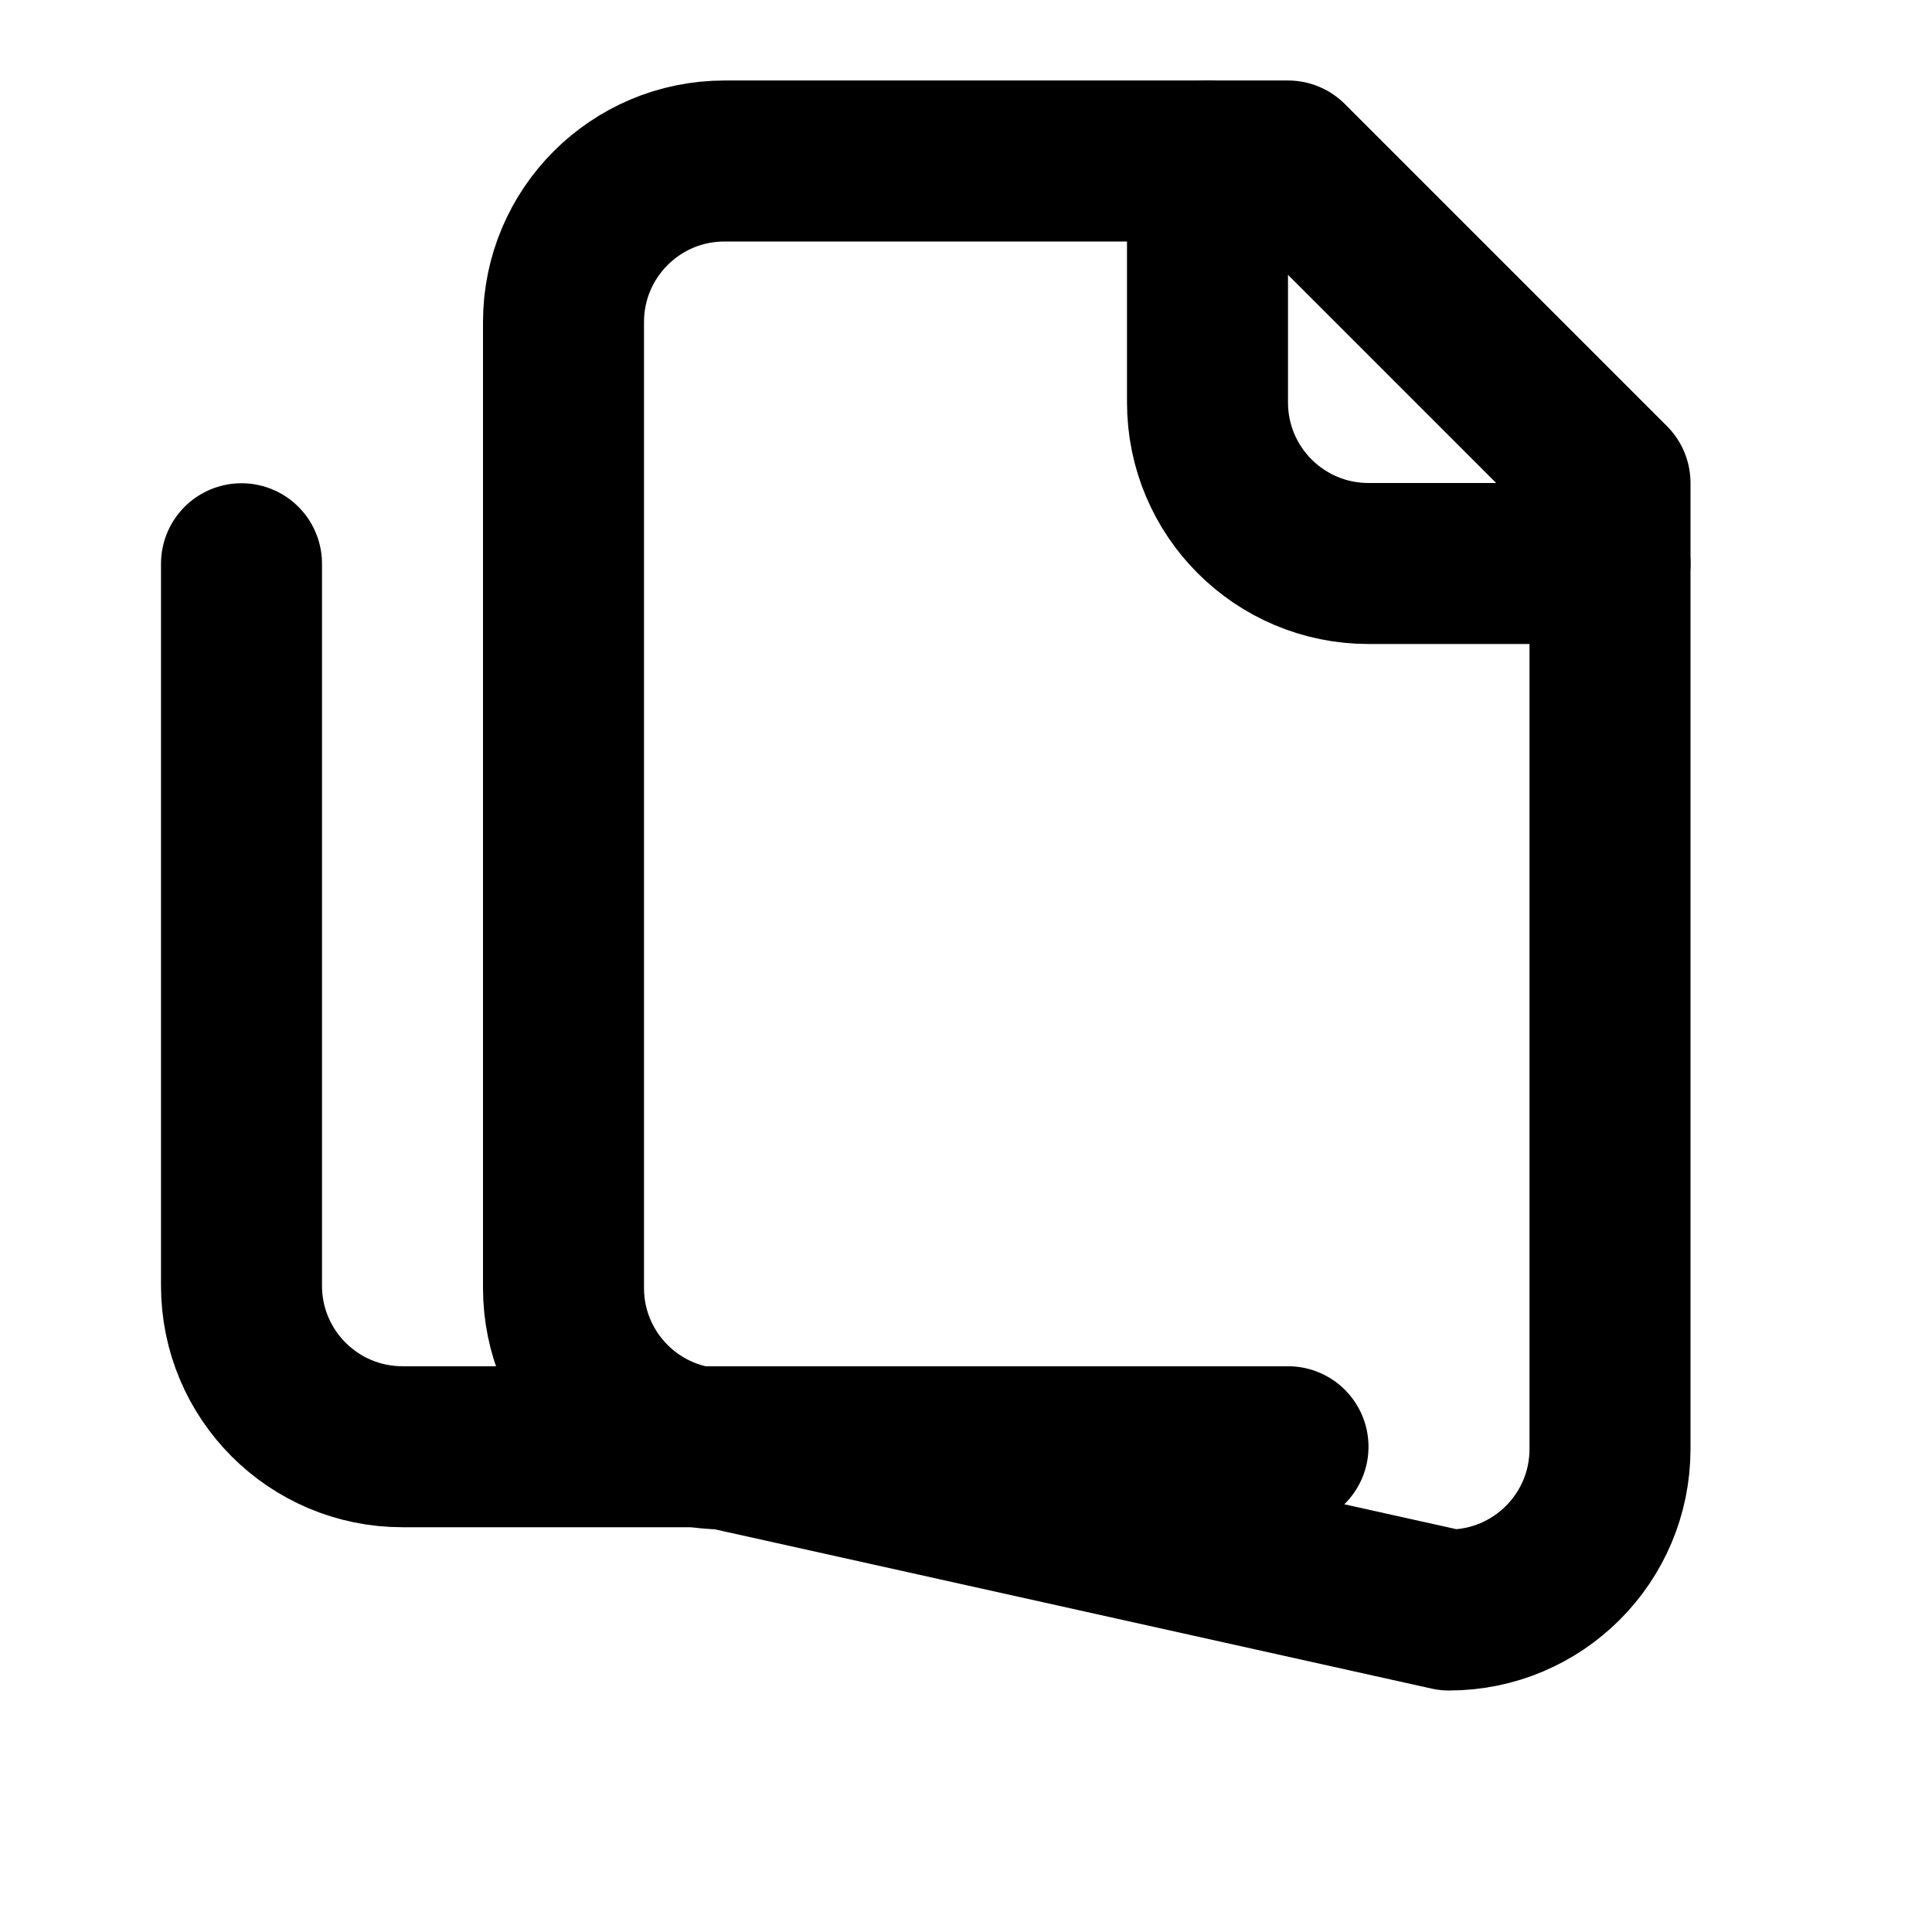
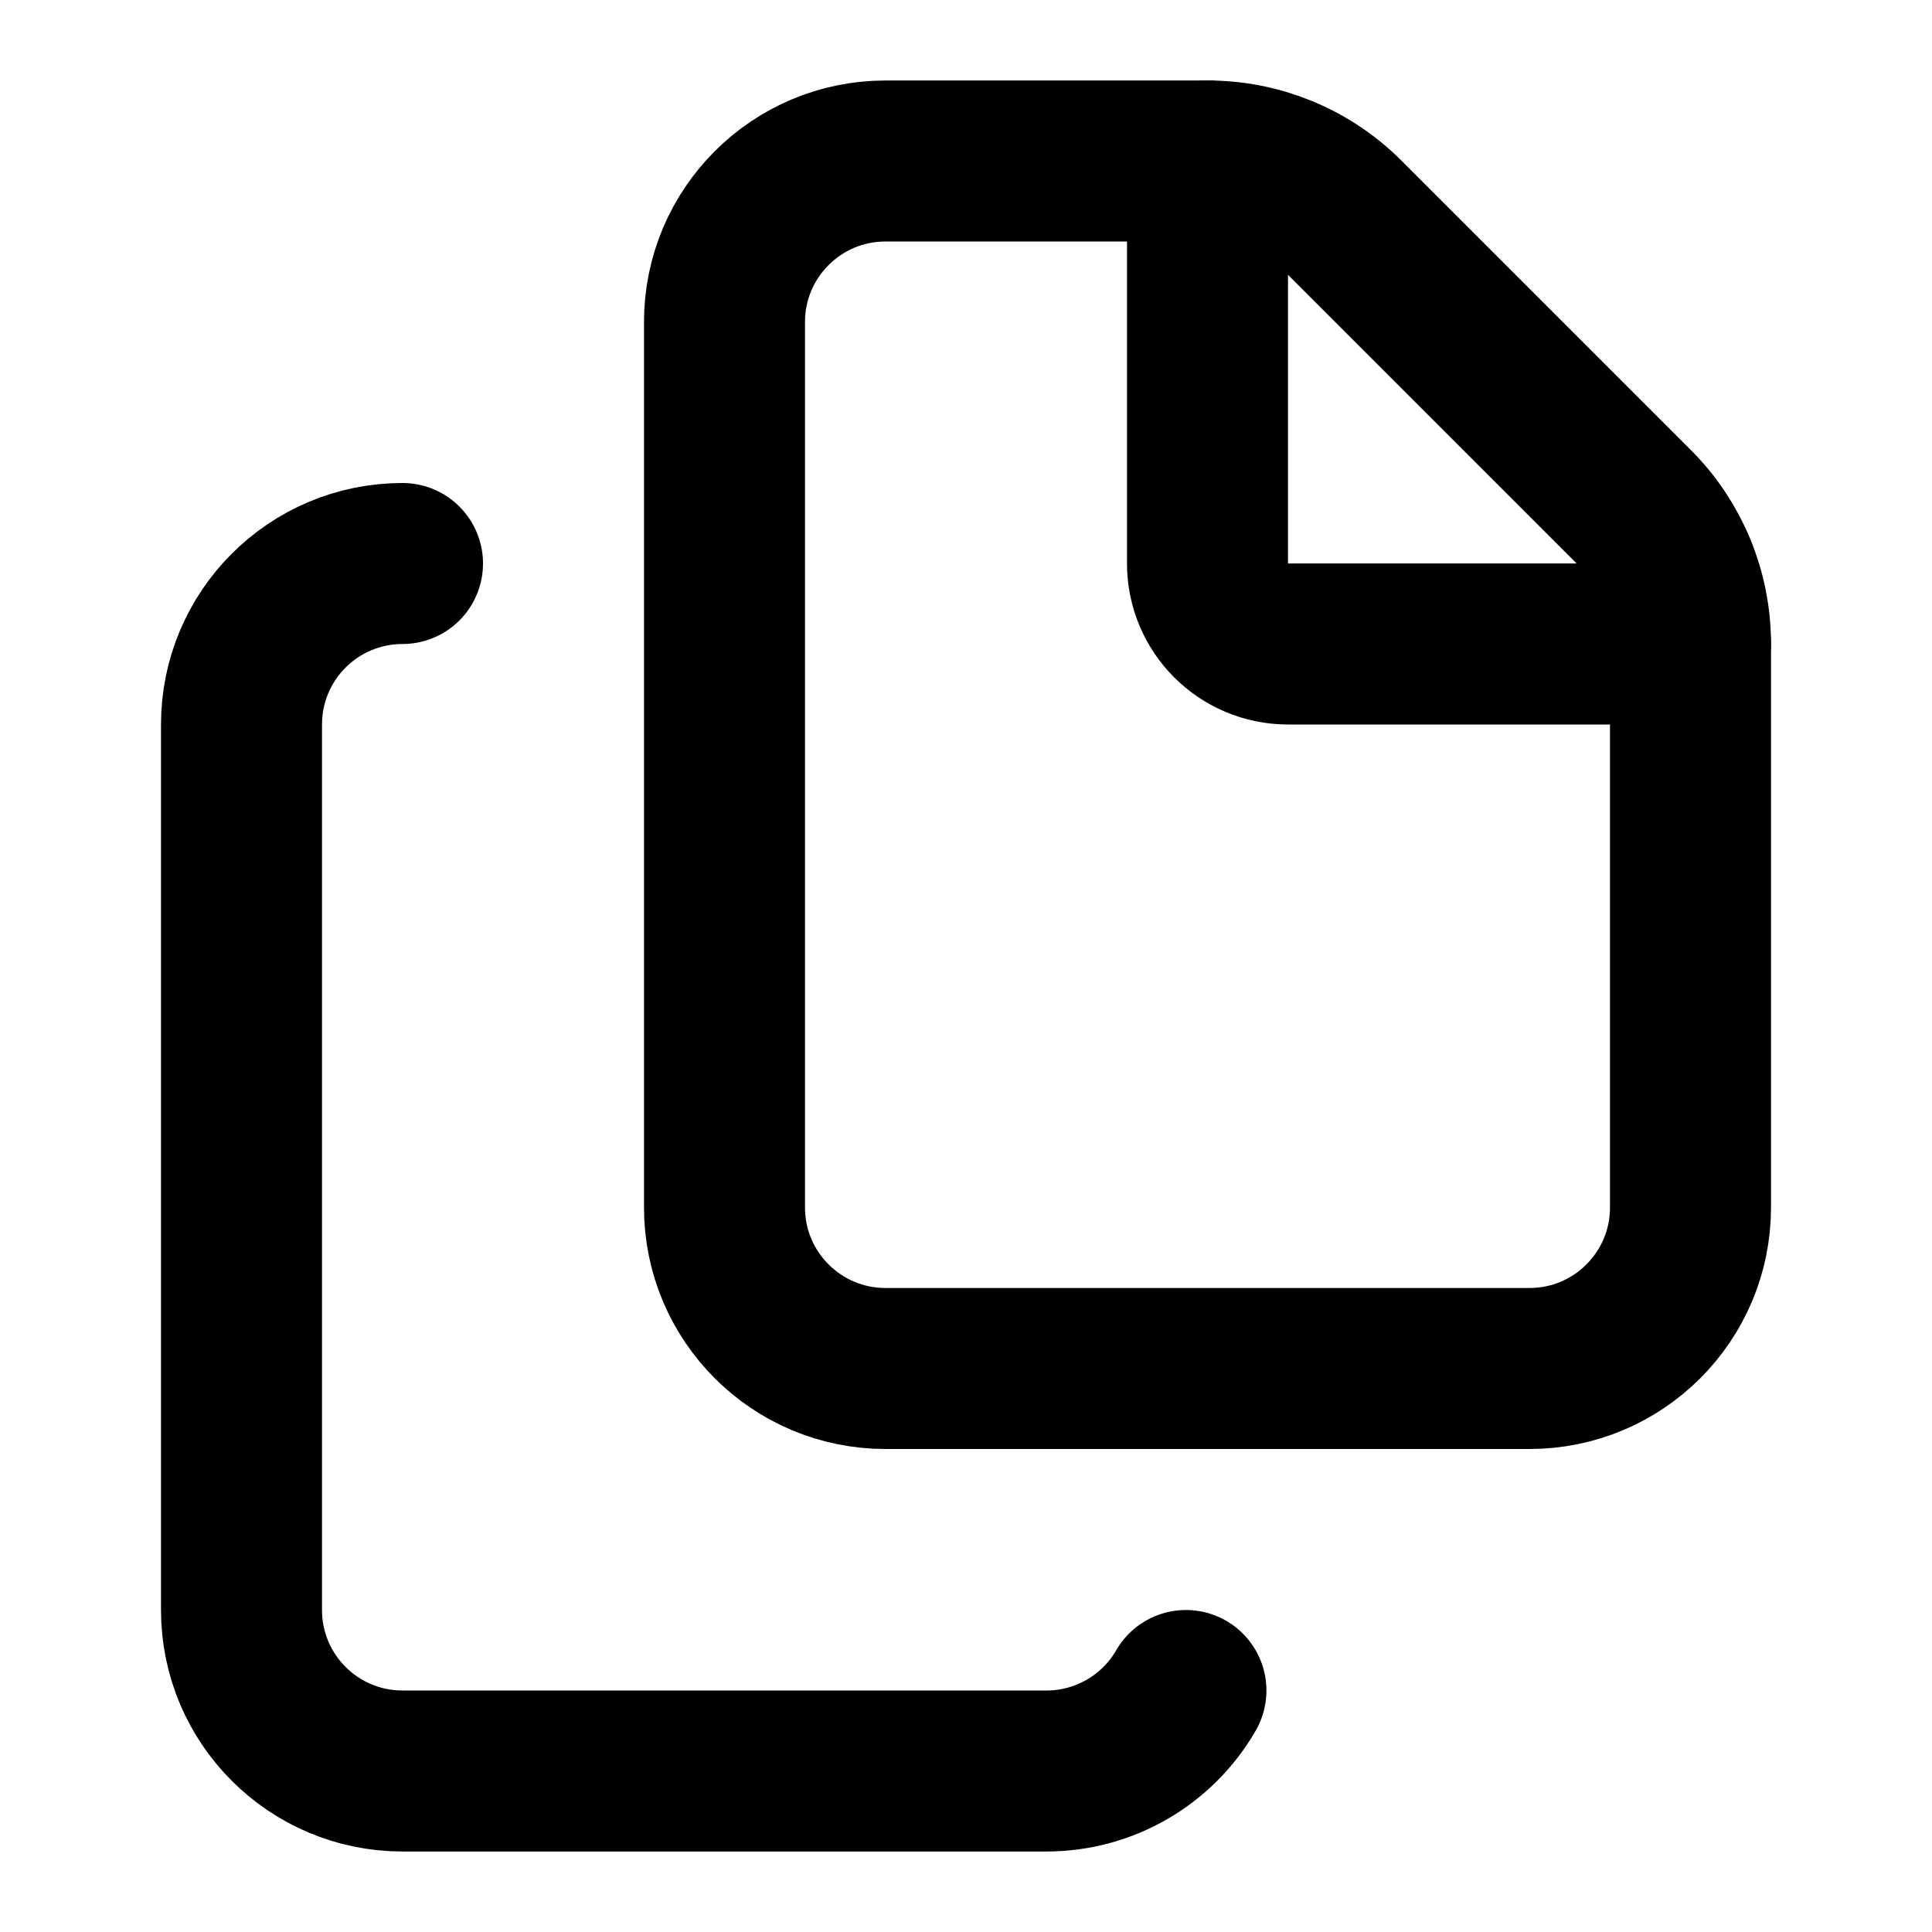
<svg xmlns="http://www.w3.org/2000/svg" width="24" height="24" viewBox="0 0 24 24" fill="none" stroke="currentColor" stroke-width="2" stroke-linecap="round" stroke-linejoin="round">
-   <path d="M20 7h-3a2 2 0 0 1-2-2V2" />
-   <path d="M9 18a2 2 0 0 1-2-2V4a2 2 0 0 1 2-2h7l4 4v12a2 2 0 0 1-2 2Z" />
-   <path d="M3 7.003v8.969a2 2 0 0 0 2 2h11" />
+   <path d="M15 2h-4a2 2 0 0 0-2 2v11a2 2 0 0 0 2 2h8a2 2 0 0 0 2-2V8" />
+   <path d="M16.706 2.706A2.4 2.4 0 0 0 15 2v5a1 1 0 0 0 1 1h5a2.4 2.4 0 0 0-.706-1.706z" />
+   <path d="M5 7a2 2 0 0 0-2 2v11a2 2 0 0 0 2 2h8a2 2 0 0 0 1.732-1" />
</svg>
